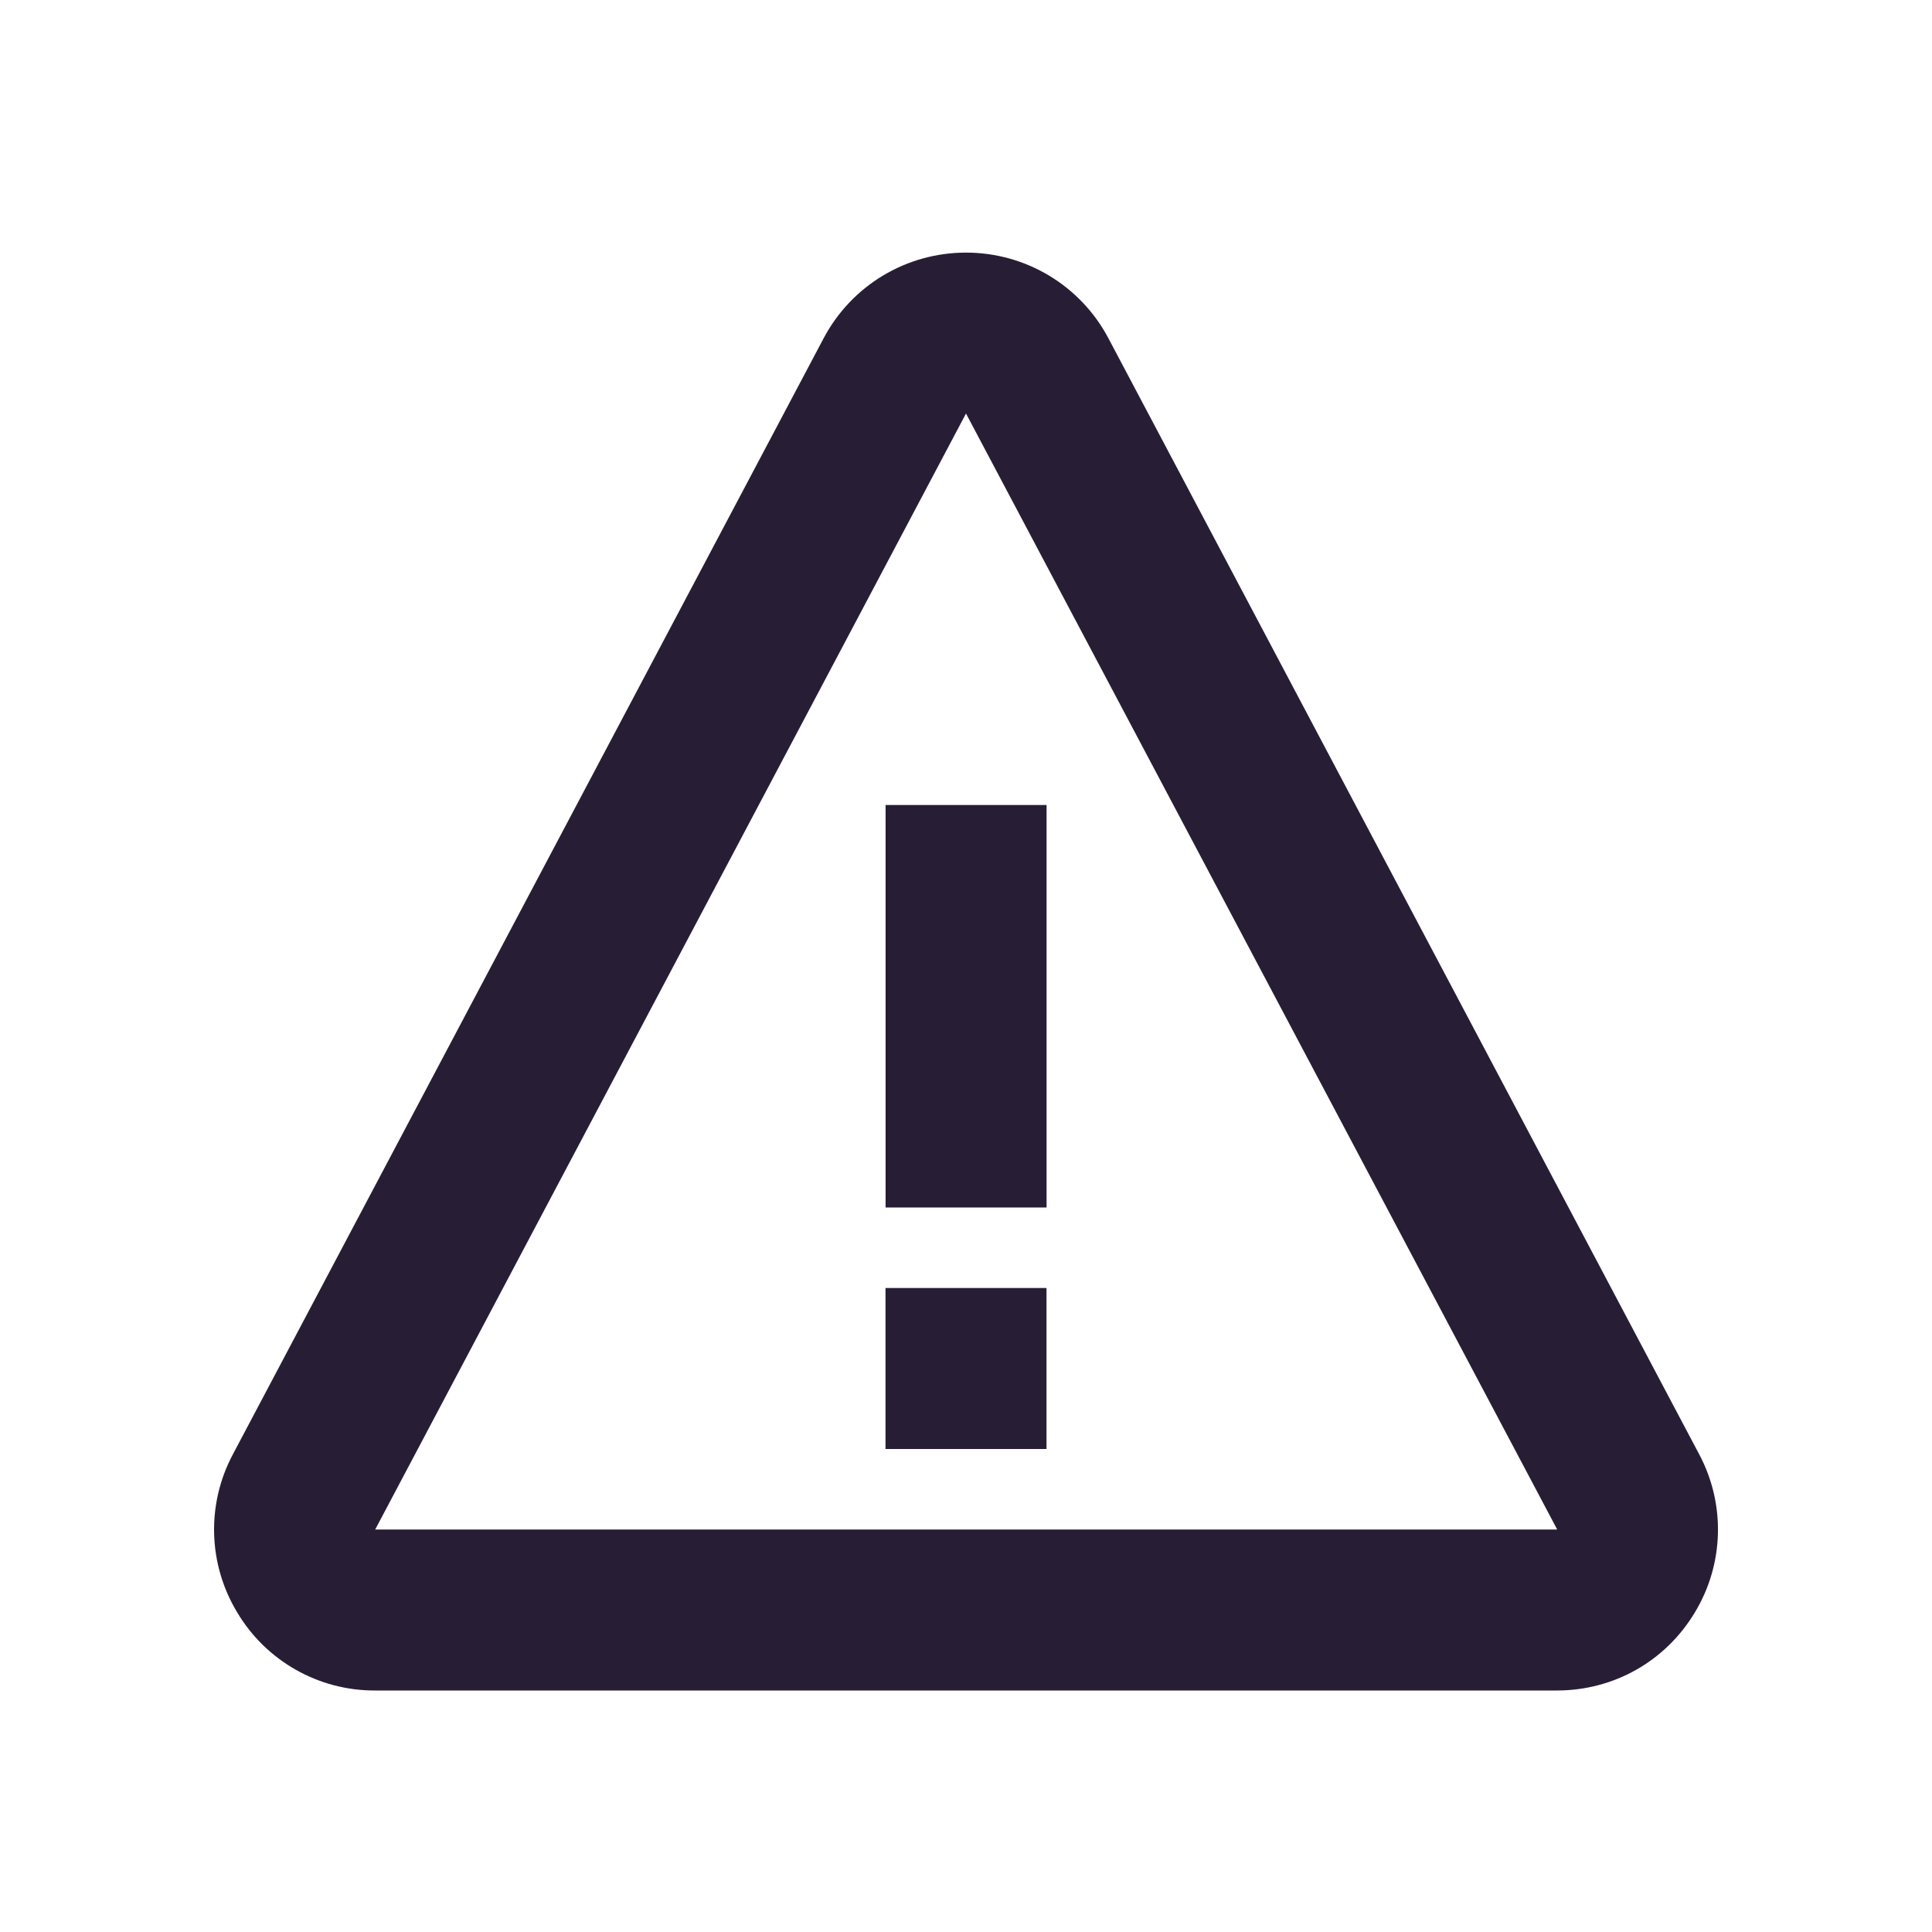
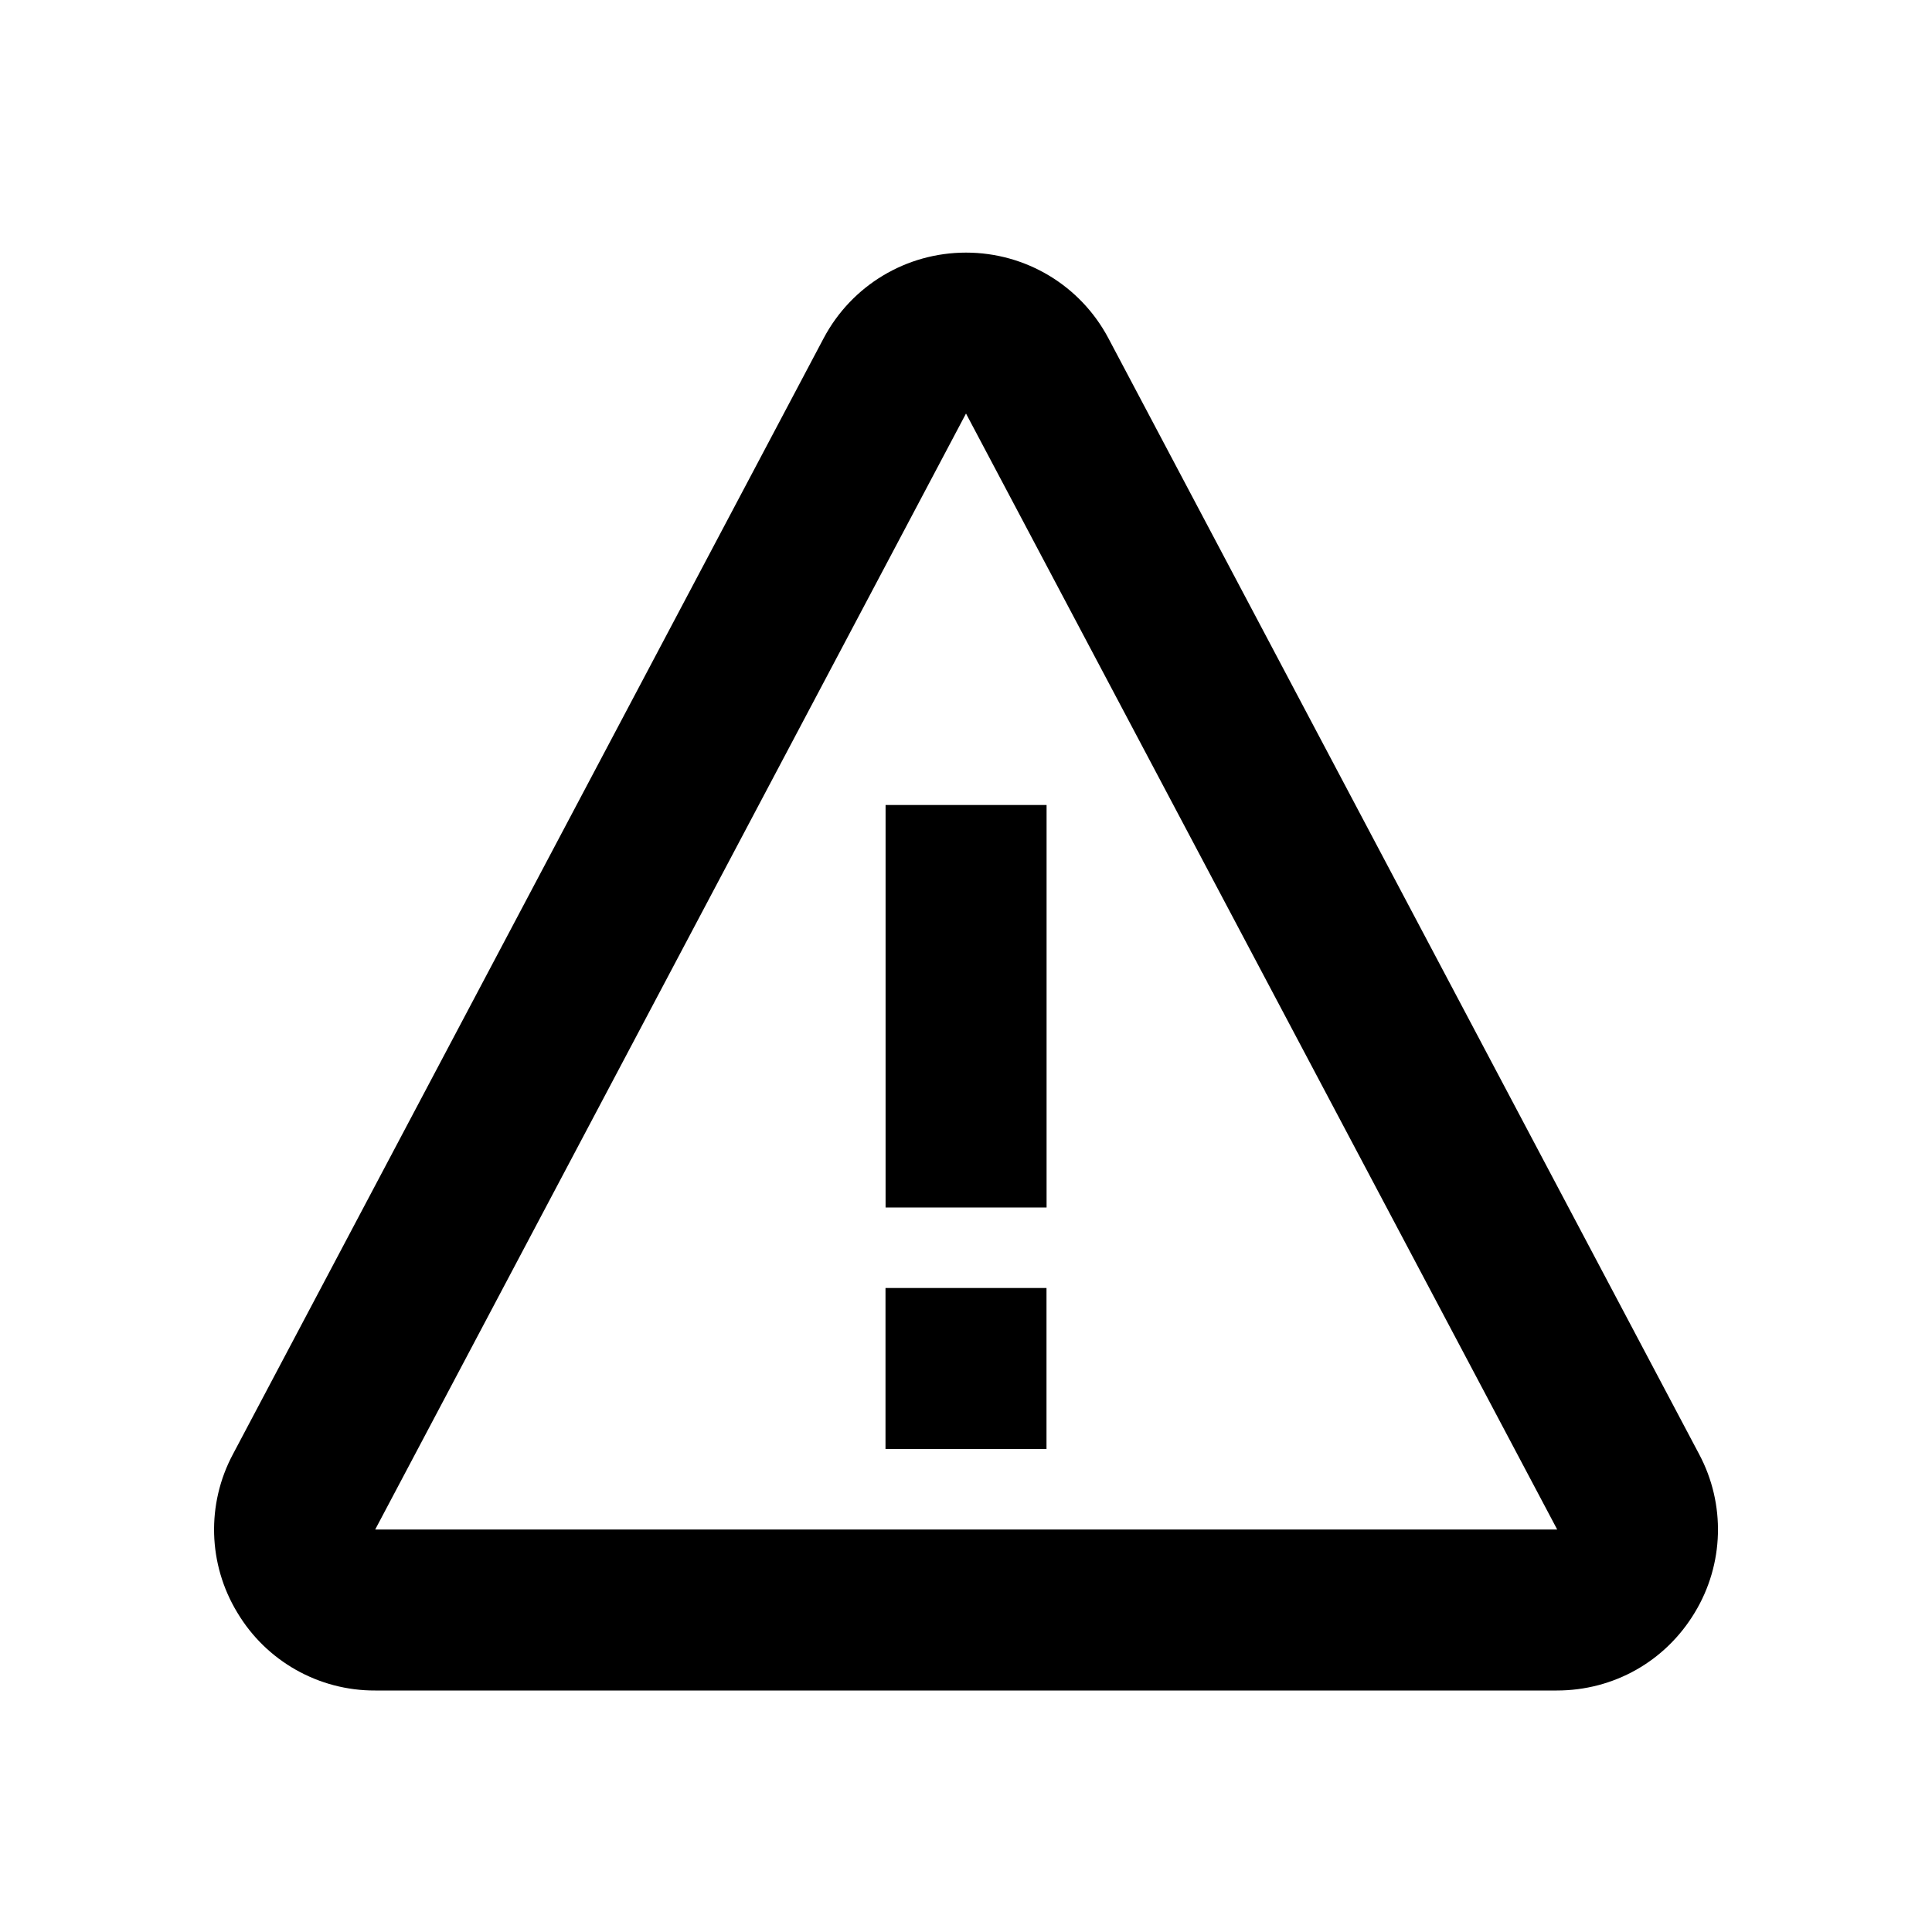
- <svg xmlns="http://www.w3.org/2000/svg" width="70" height="70" viewBox="0 0 24 24" style="fill: rgba(39, 30, 54, 1);transform: ;msFilter:;">
+ <svg xmlns="http://www.w3.org/2000/svg" width="70" height="70" viewBox="0 0 24 24" style="fill: rgba(0, 0, 0, 1);transform: ;msFilter:;">
  <path d="M11.001 10h2v5h-2zM11 16h2v2h-2z" />
  <path d="M13.768 4.2C13.42 3.545 12.742 3.138 12 3.138s-1.42.407-1.768 1.063L2.894 18.064a1.986 1.986 0 0 0 .054 1.968A1.984 1.984 0 0 0 4.661 21h14.678c.708 0 1.349-.362 1.714-.968a1.989 1.989 0 0 0 .054-1.968L13.768 4.2zM4.661 19 12 5.137 19.344 19H4.661z" />
</svg>
